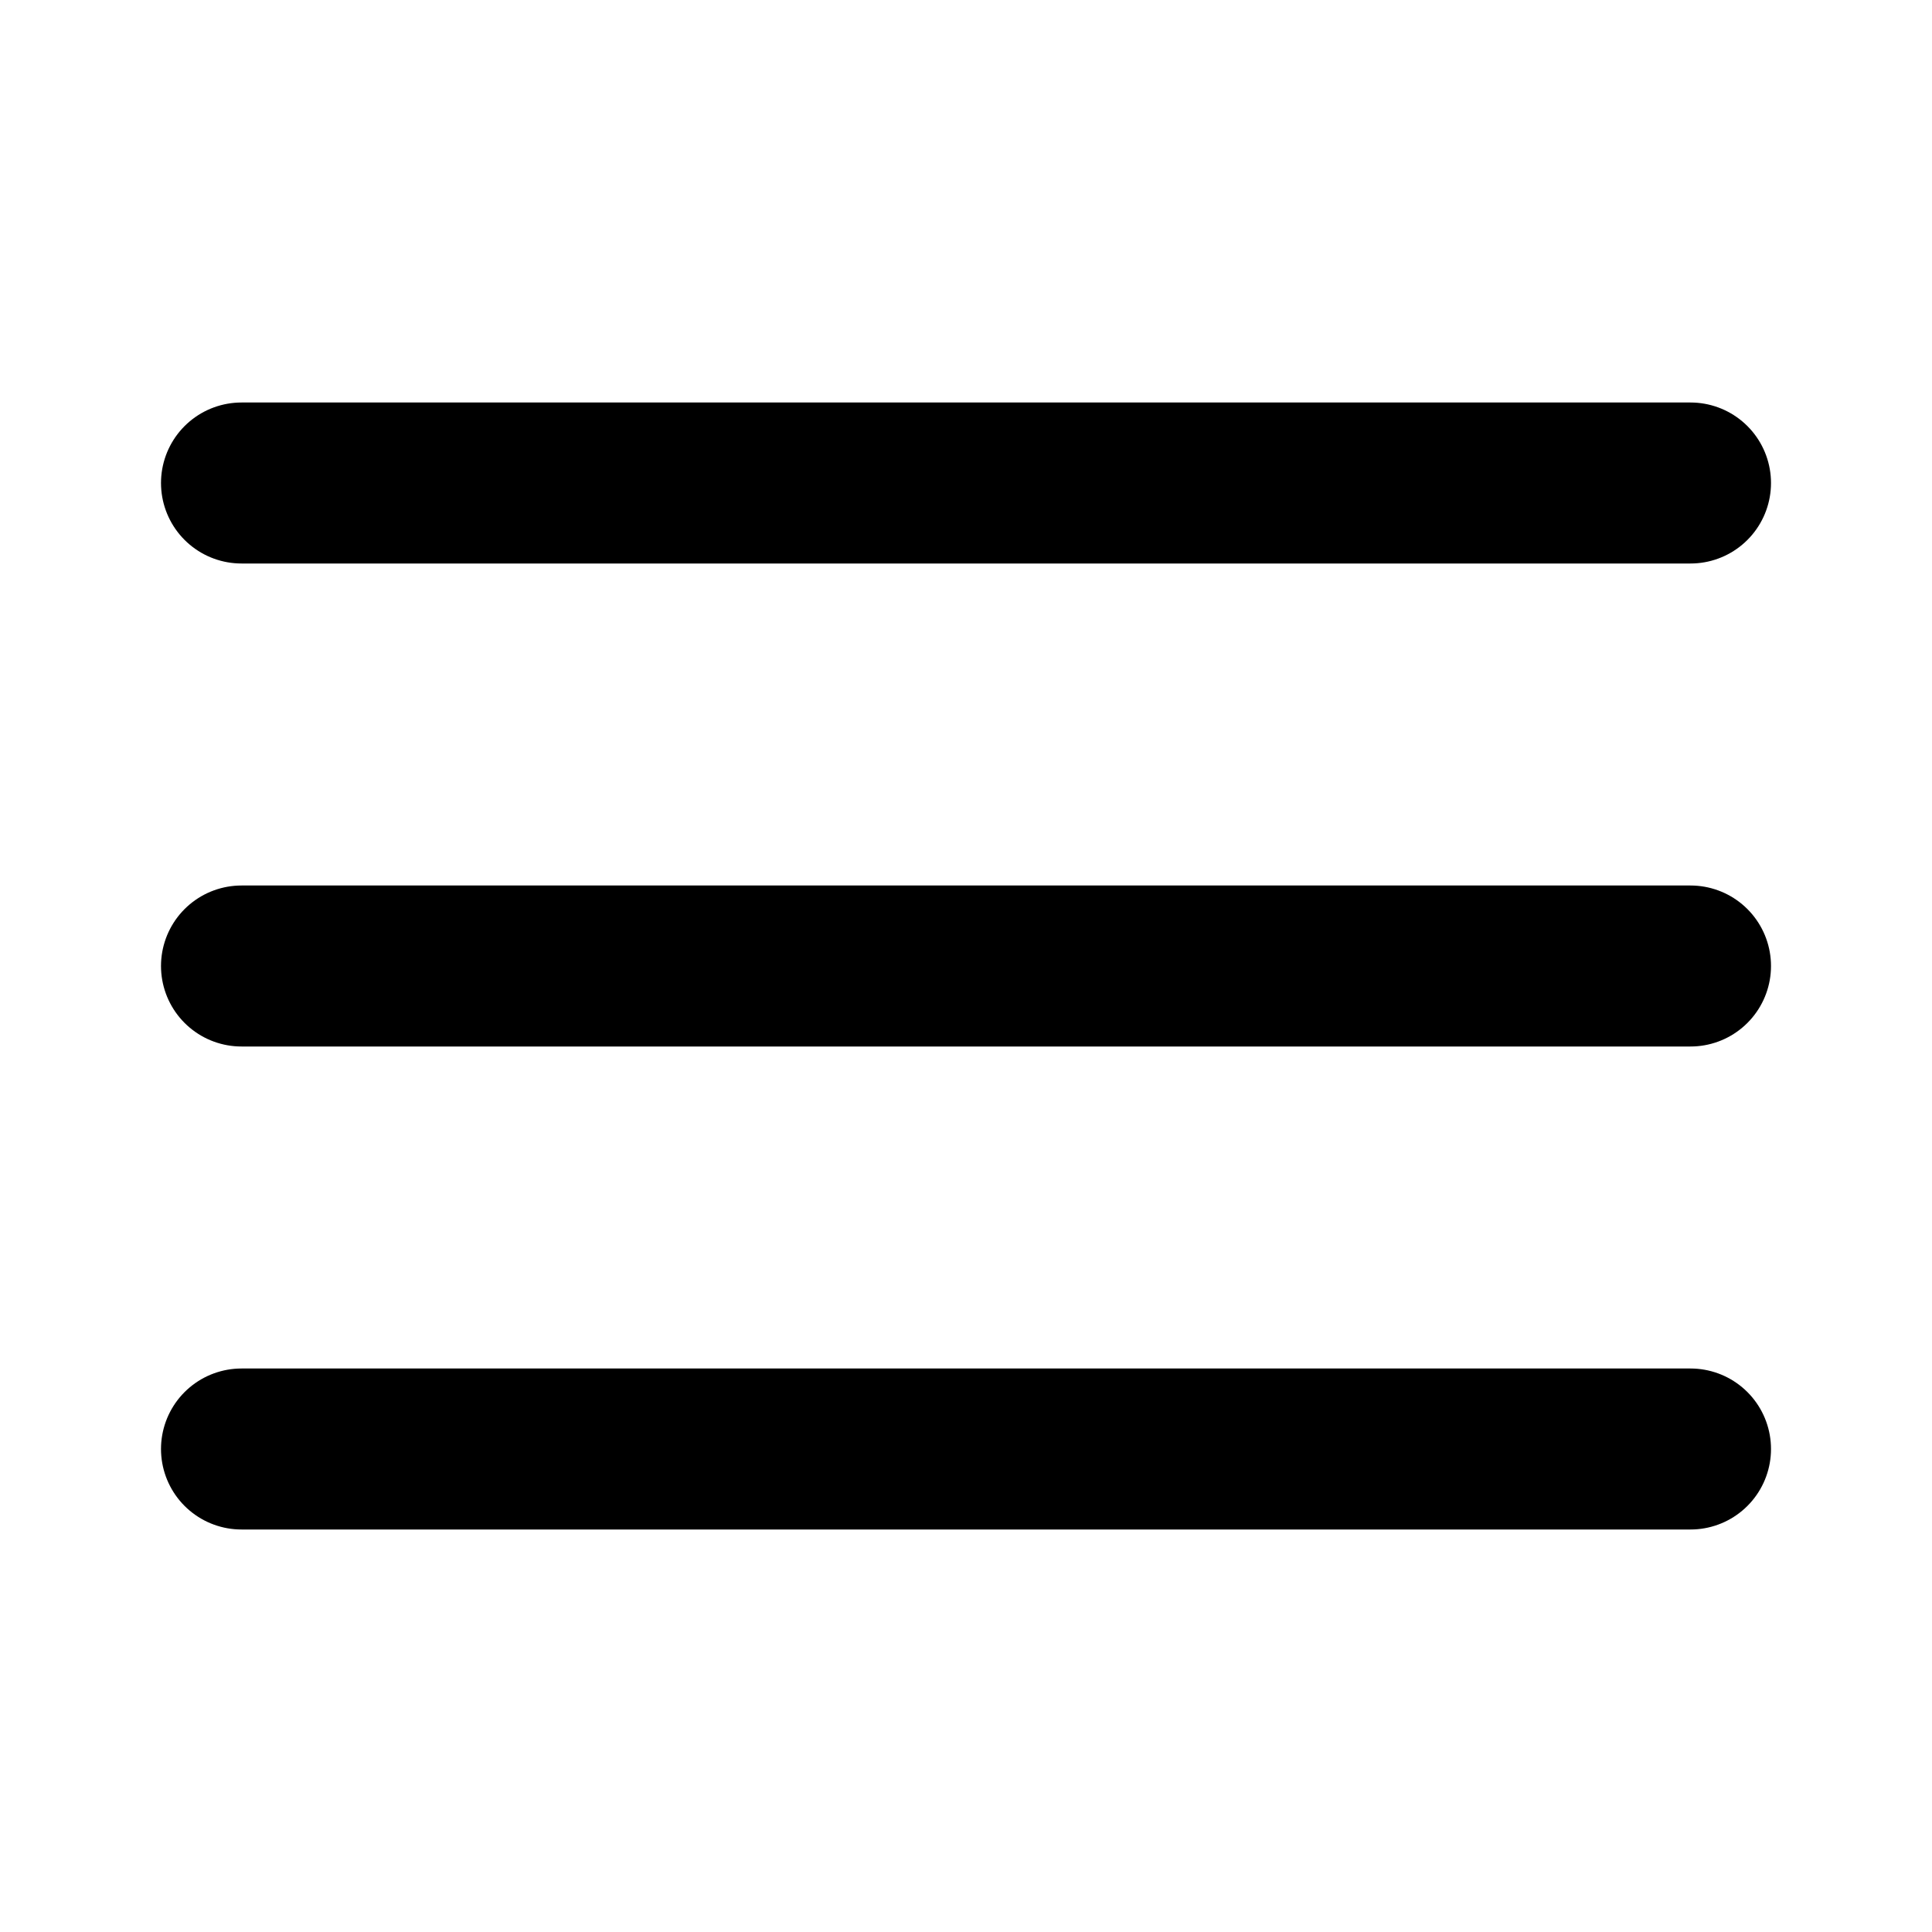
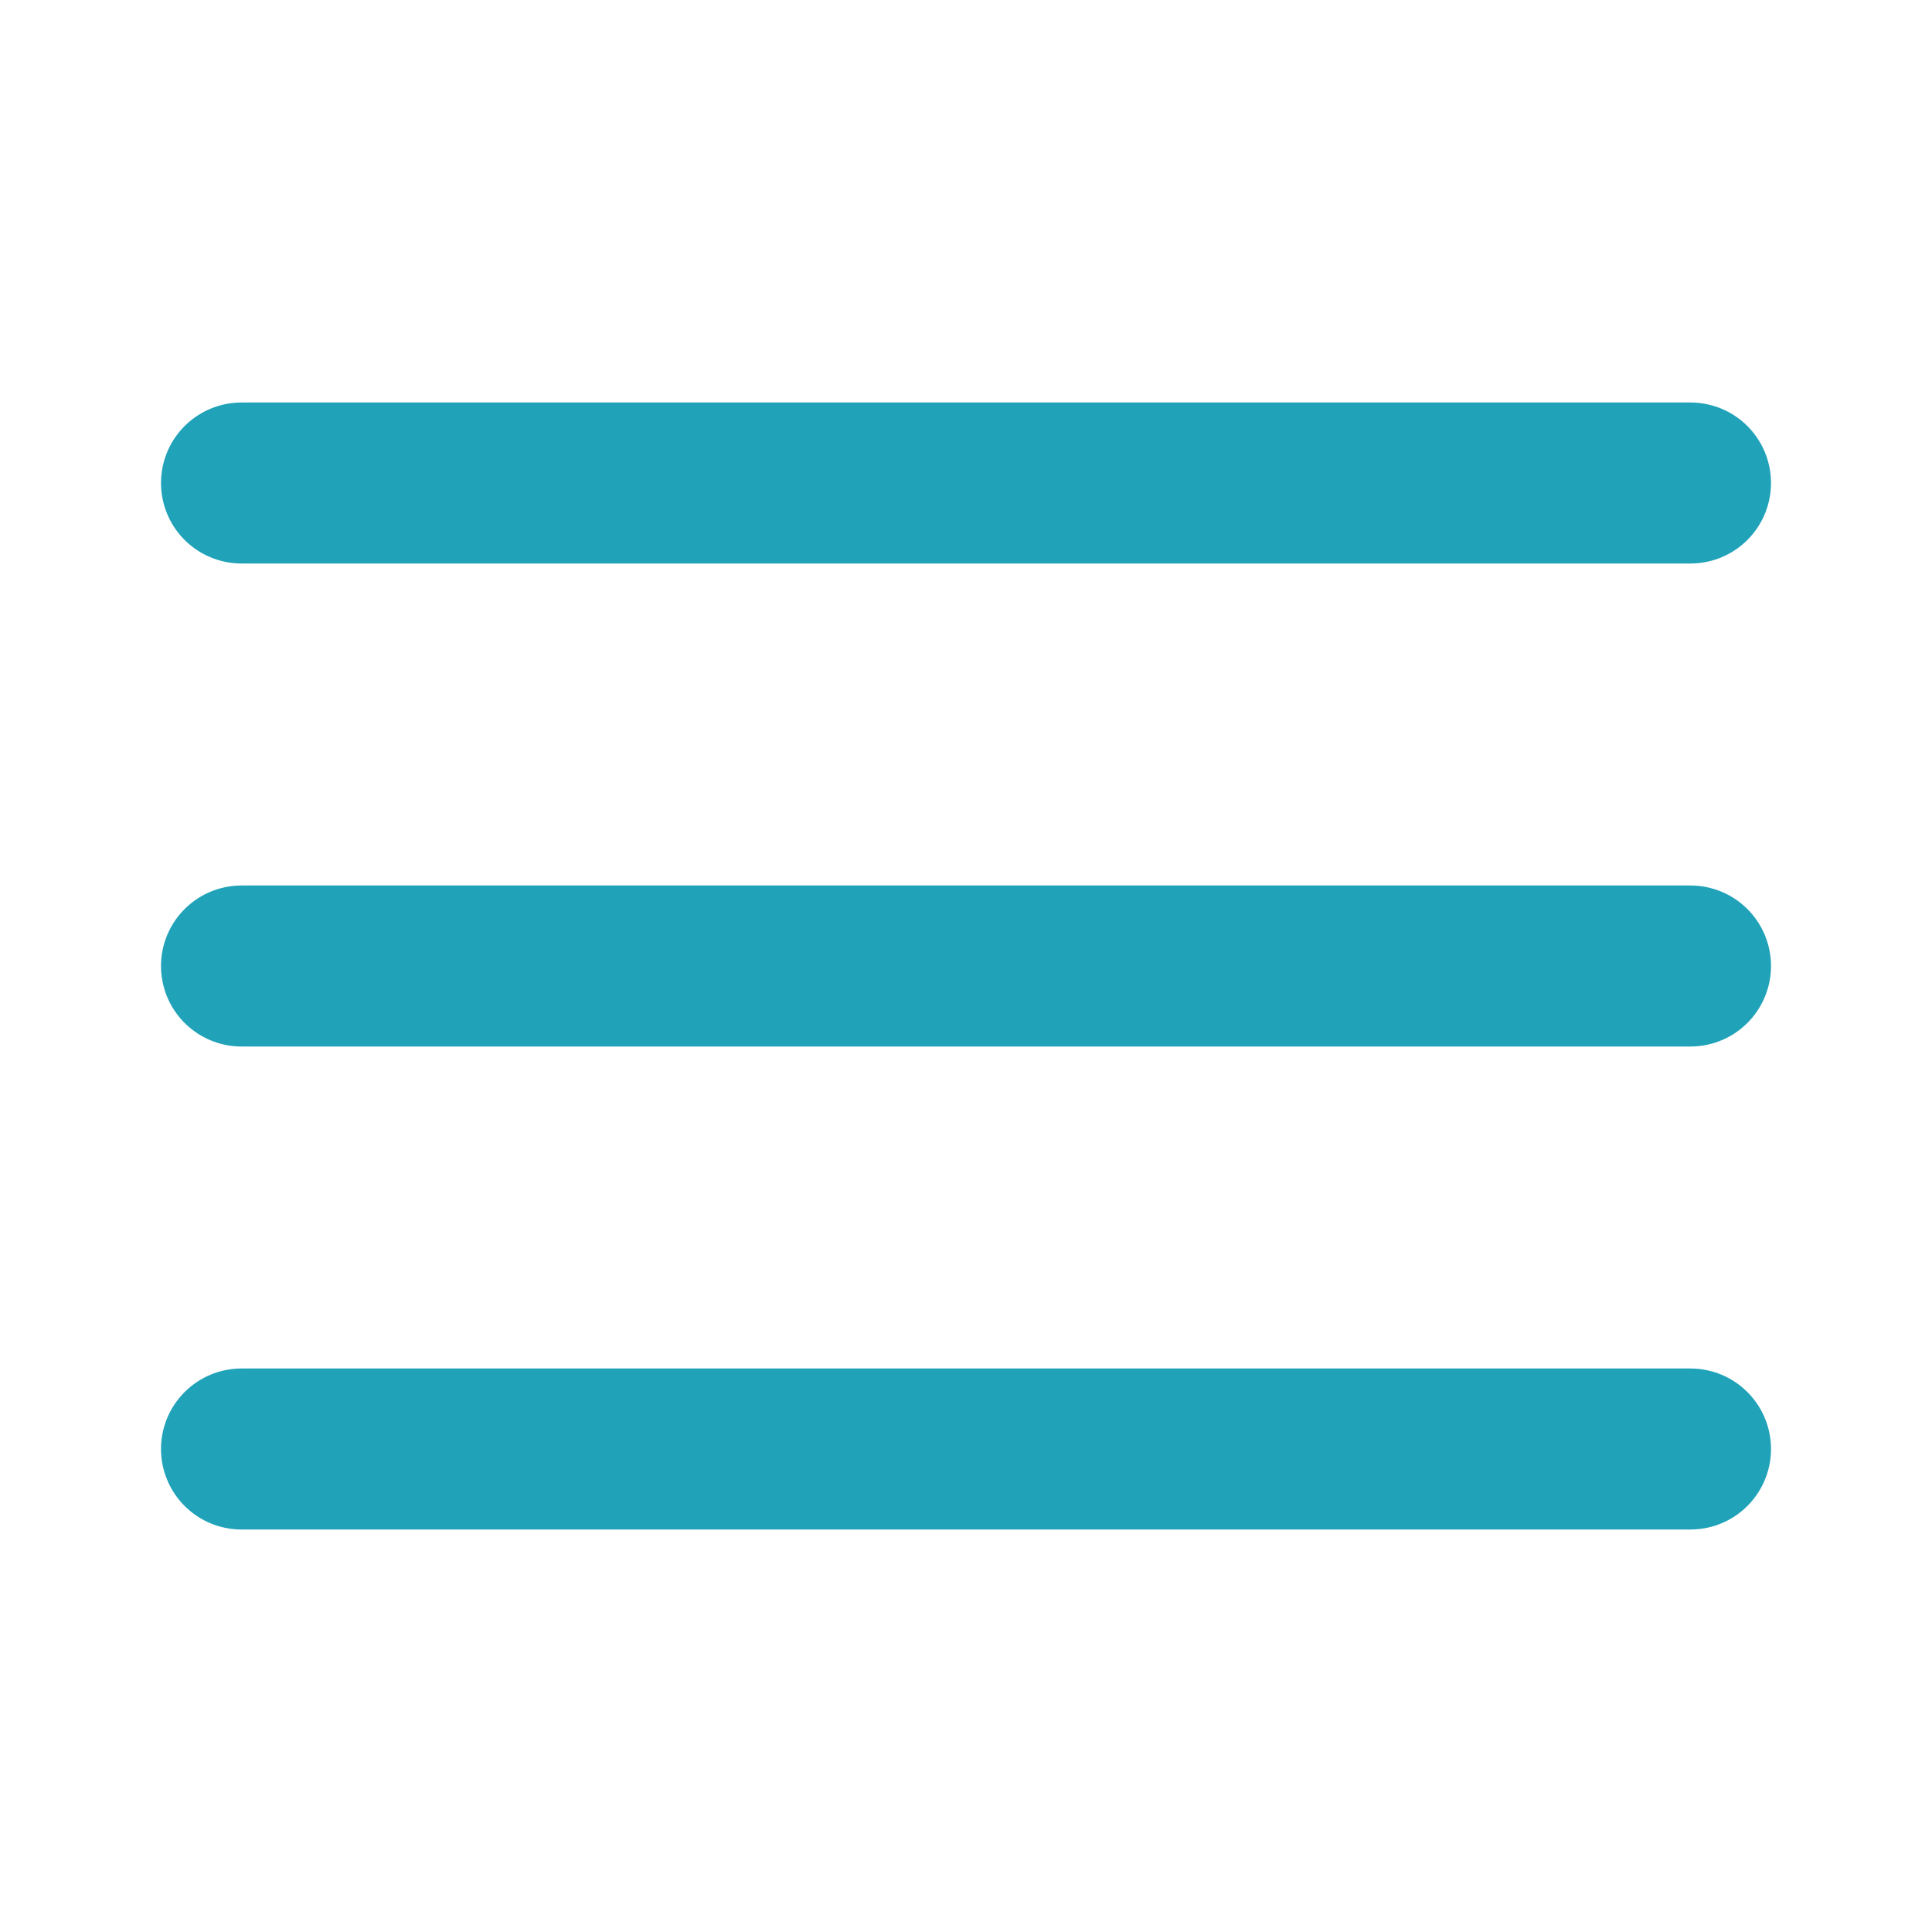
- <svg xmlns="http://www.w3.org/2000/svg" width="24" height="24" viewBox="0 0 24 24" fill="none" stroke="currentColor" stroke-width="2" stroke-linecap="round" stroke-linejoin="round" class="feather feather-menu">
-   <line x1="3" y1="12" x2="21" y2="12" />
-   <line x1="3" y1="6" x2="21" y2="6" />
-   <line x1="3" y1="18" x2="21" y2="18" />
+ <svg xmlns="http://www.w3.org/2000/svg" width="24" height="24" viewBox="0 0 24 24" fill="none">
+   <path d="M3 12H21" stroke="#20A2B9" stroke-width="2" stroke-linecap="round" stroke-linejoin="round" />
+   <path d="M3 6H21" stroke="#20A2B9" stroke-width="2" stroke-linecap="round" stroke-linejoin="round" />
+   <path d="M3 18H21" stroke="#20A2B9" stroke-width="2" stroke-linecap="round" stroke-linejoin="round" />
</svg>
